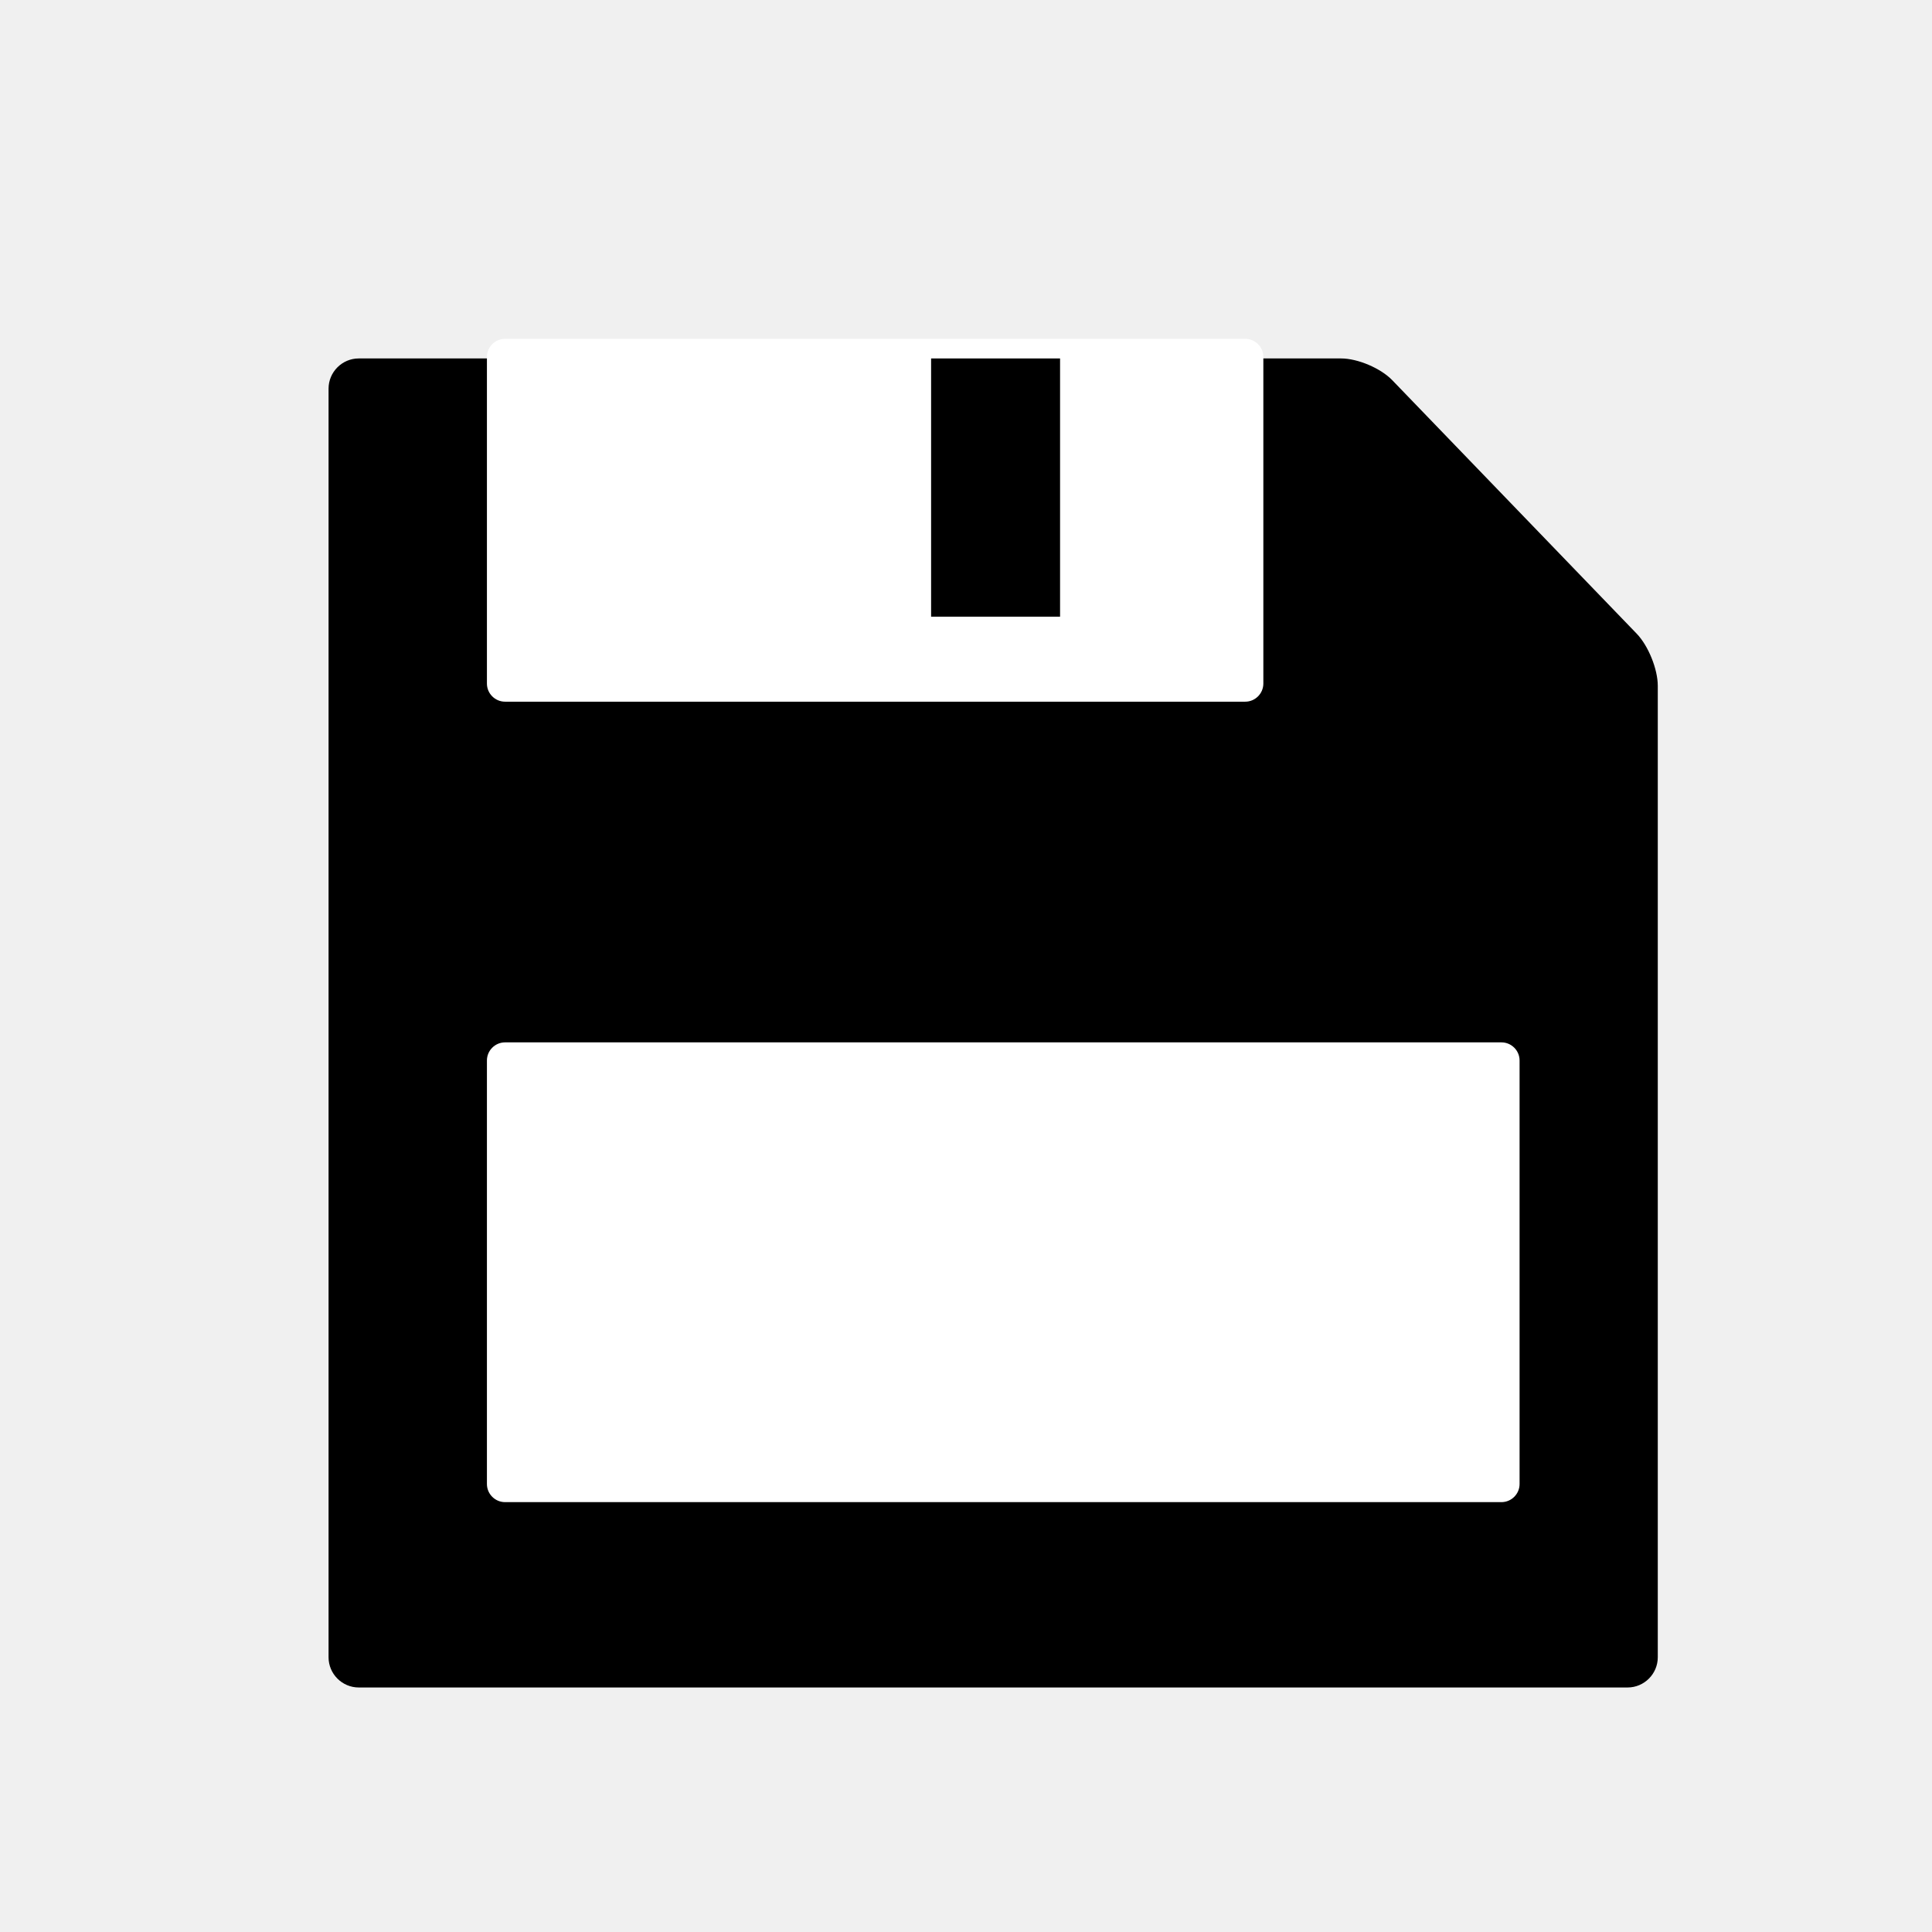
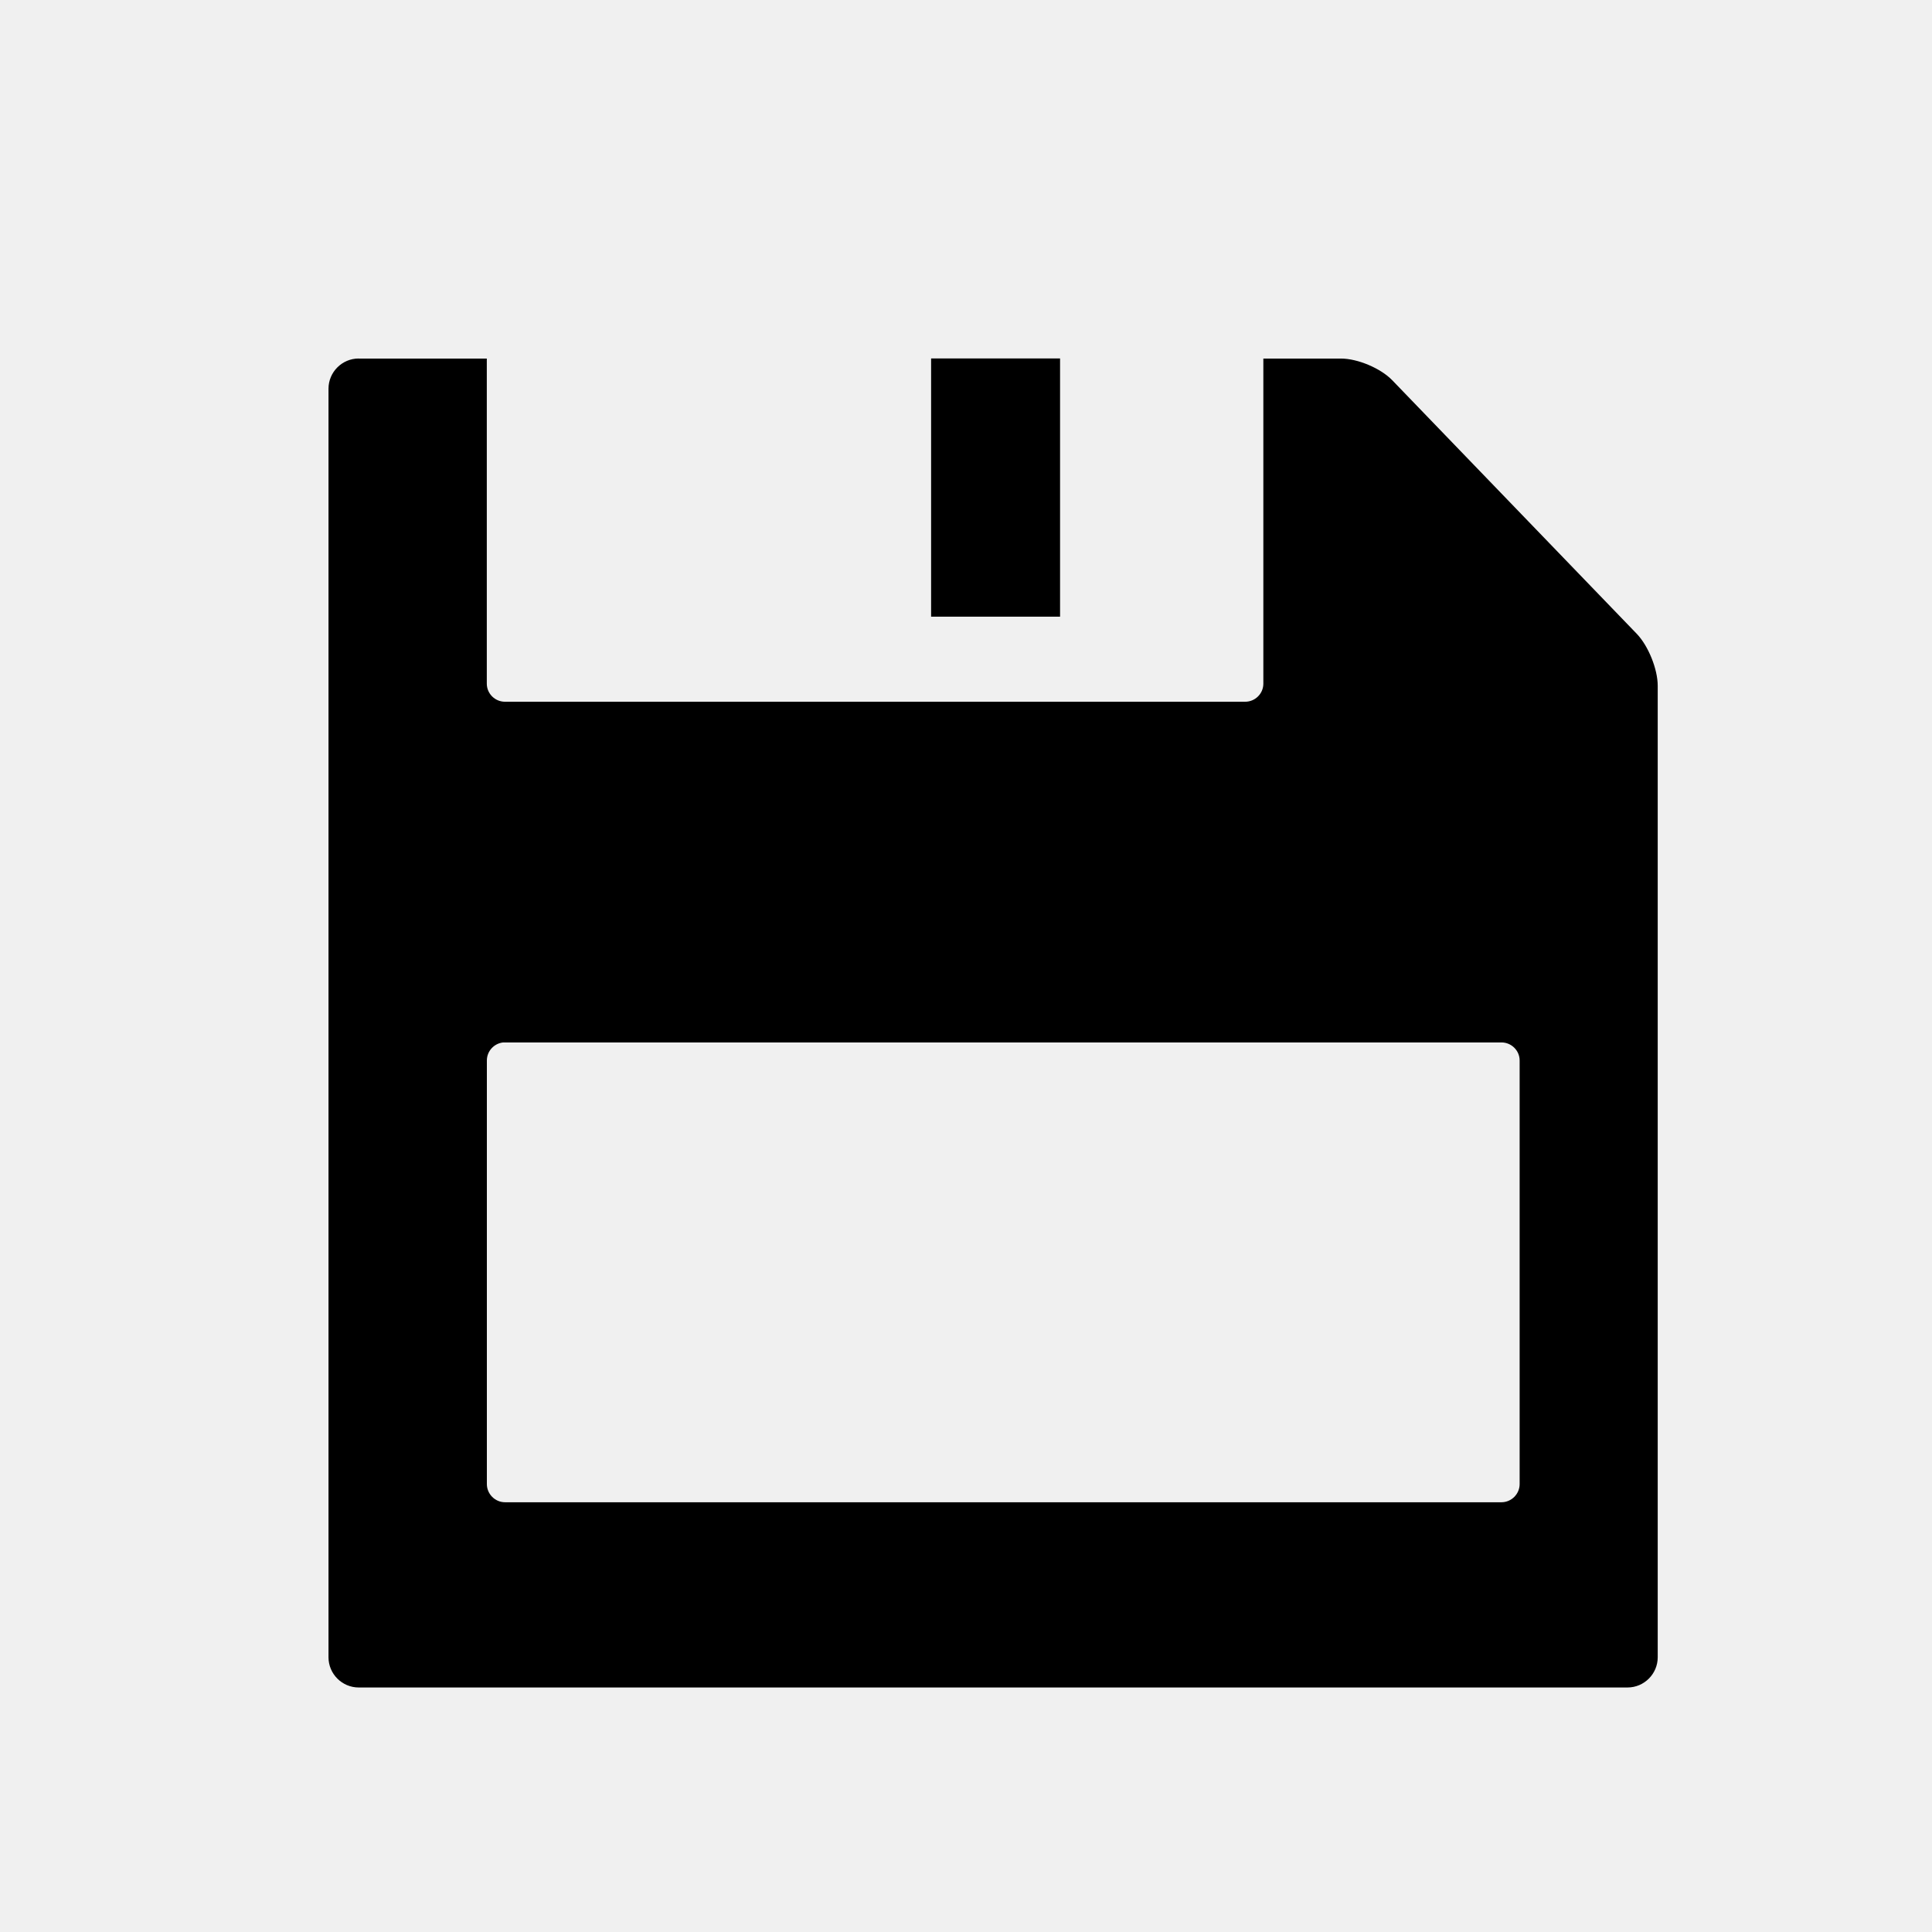
<svg xmlns="http://www.w3.org/2000/svg" version="1.1" viewBox="0 0 32 32" xml:space="preserve">
-   <path d="m27.458 27.45c0 0.275-0.225 0.5-0.5 0.5h-21.016c-0.275 0-0.5-0.225-0.5-0.5v-21.013c0-0.275 0.225-0.5 0.5-0.5h16.271c0.275 0 0.656 0.162 0.847 0.36l4.051 4.201c0.19 0.198 0.347 0.585 0.347 0.86v16.092z" />
-   <path d="m25.169 24.58c0 0.165-0.135 0.3-0.3 0.3h-16.504c-0.165 0-0.3-0.135-0.3-0.3v-7.015c0-0.165 0.135-0.3 0.3-0.3h16.504c0.165 0 0.3 0.135 0.3 0.3v7.015z" fill="#fff" />
-   <path d="m20.925 11.322c0 0.165-0.135 0.3-0.3 0.3h-12.26c-0.165 0-0.3-0.135-0.3-0.3v-5.41c0-0.165 0.135-0.3 0.3-0.3h12.26c0.165 0 0.3 0.135 0.3 0.3v5.41z" fill="#fff" />
+   <path d="m5.941 5.938c-.275 0-.5.225-.5.5v21.012c0 .275.225.5.5.5h21.016c.275 0 .5-.225.5-.5v-16.092c0-.275-.156-.661-.346-.859l-4.051-4.201c-.191-.198-.573-.359-.848-.359h-1.287v5.385c0 .165-.136.299-.301.299h-12.26c-.165 0-.301-.134-.301-.299v-5.385h-2.123zm2.393 11.328c.01-.001.021 0 .031 0h16.504c.165 0 .301.134.301.299v7.016c0 .165-.136.301-.301.301h-16.504c-.165 0-.301-.136-.301-.301v-7.016c0-.155.119-.283.27-.299z" />
  <rect x="15.422" y="5.937" width="2.136" height="4.277" />
</svg>
